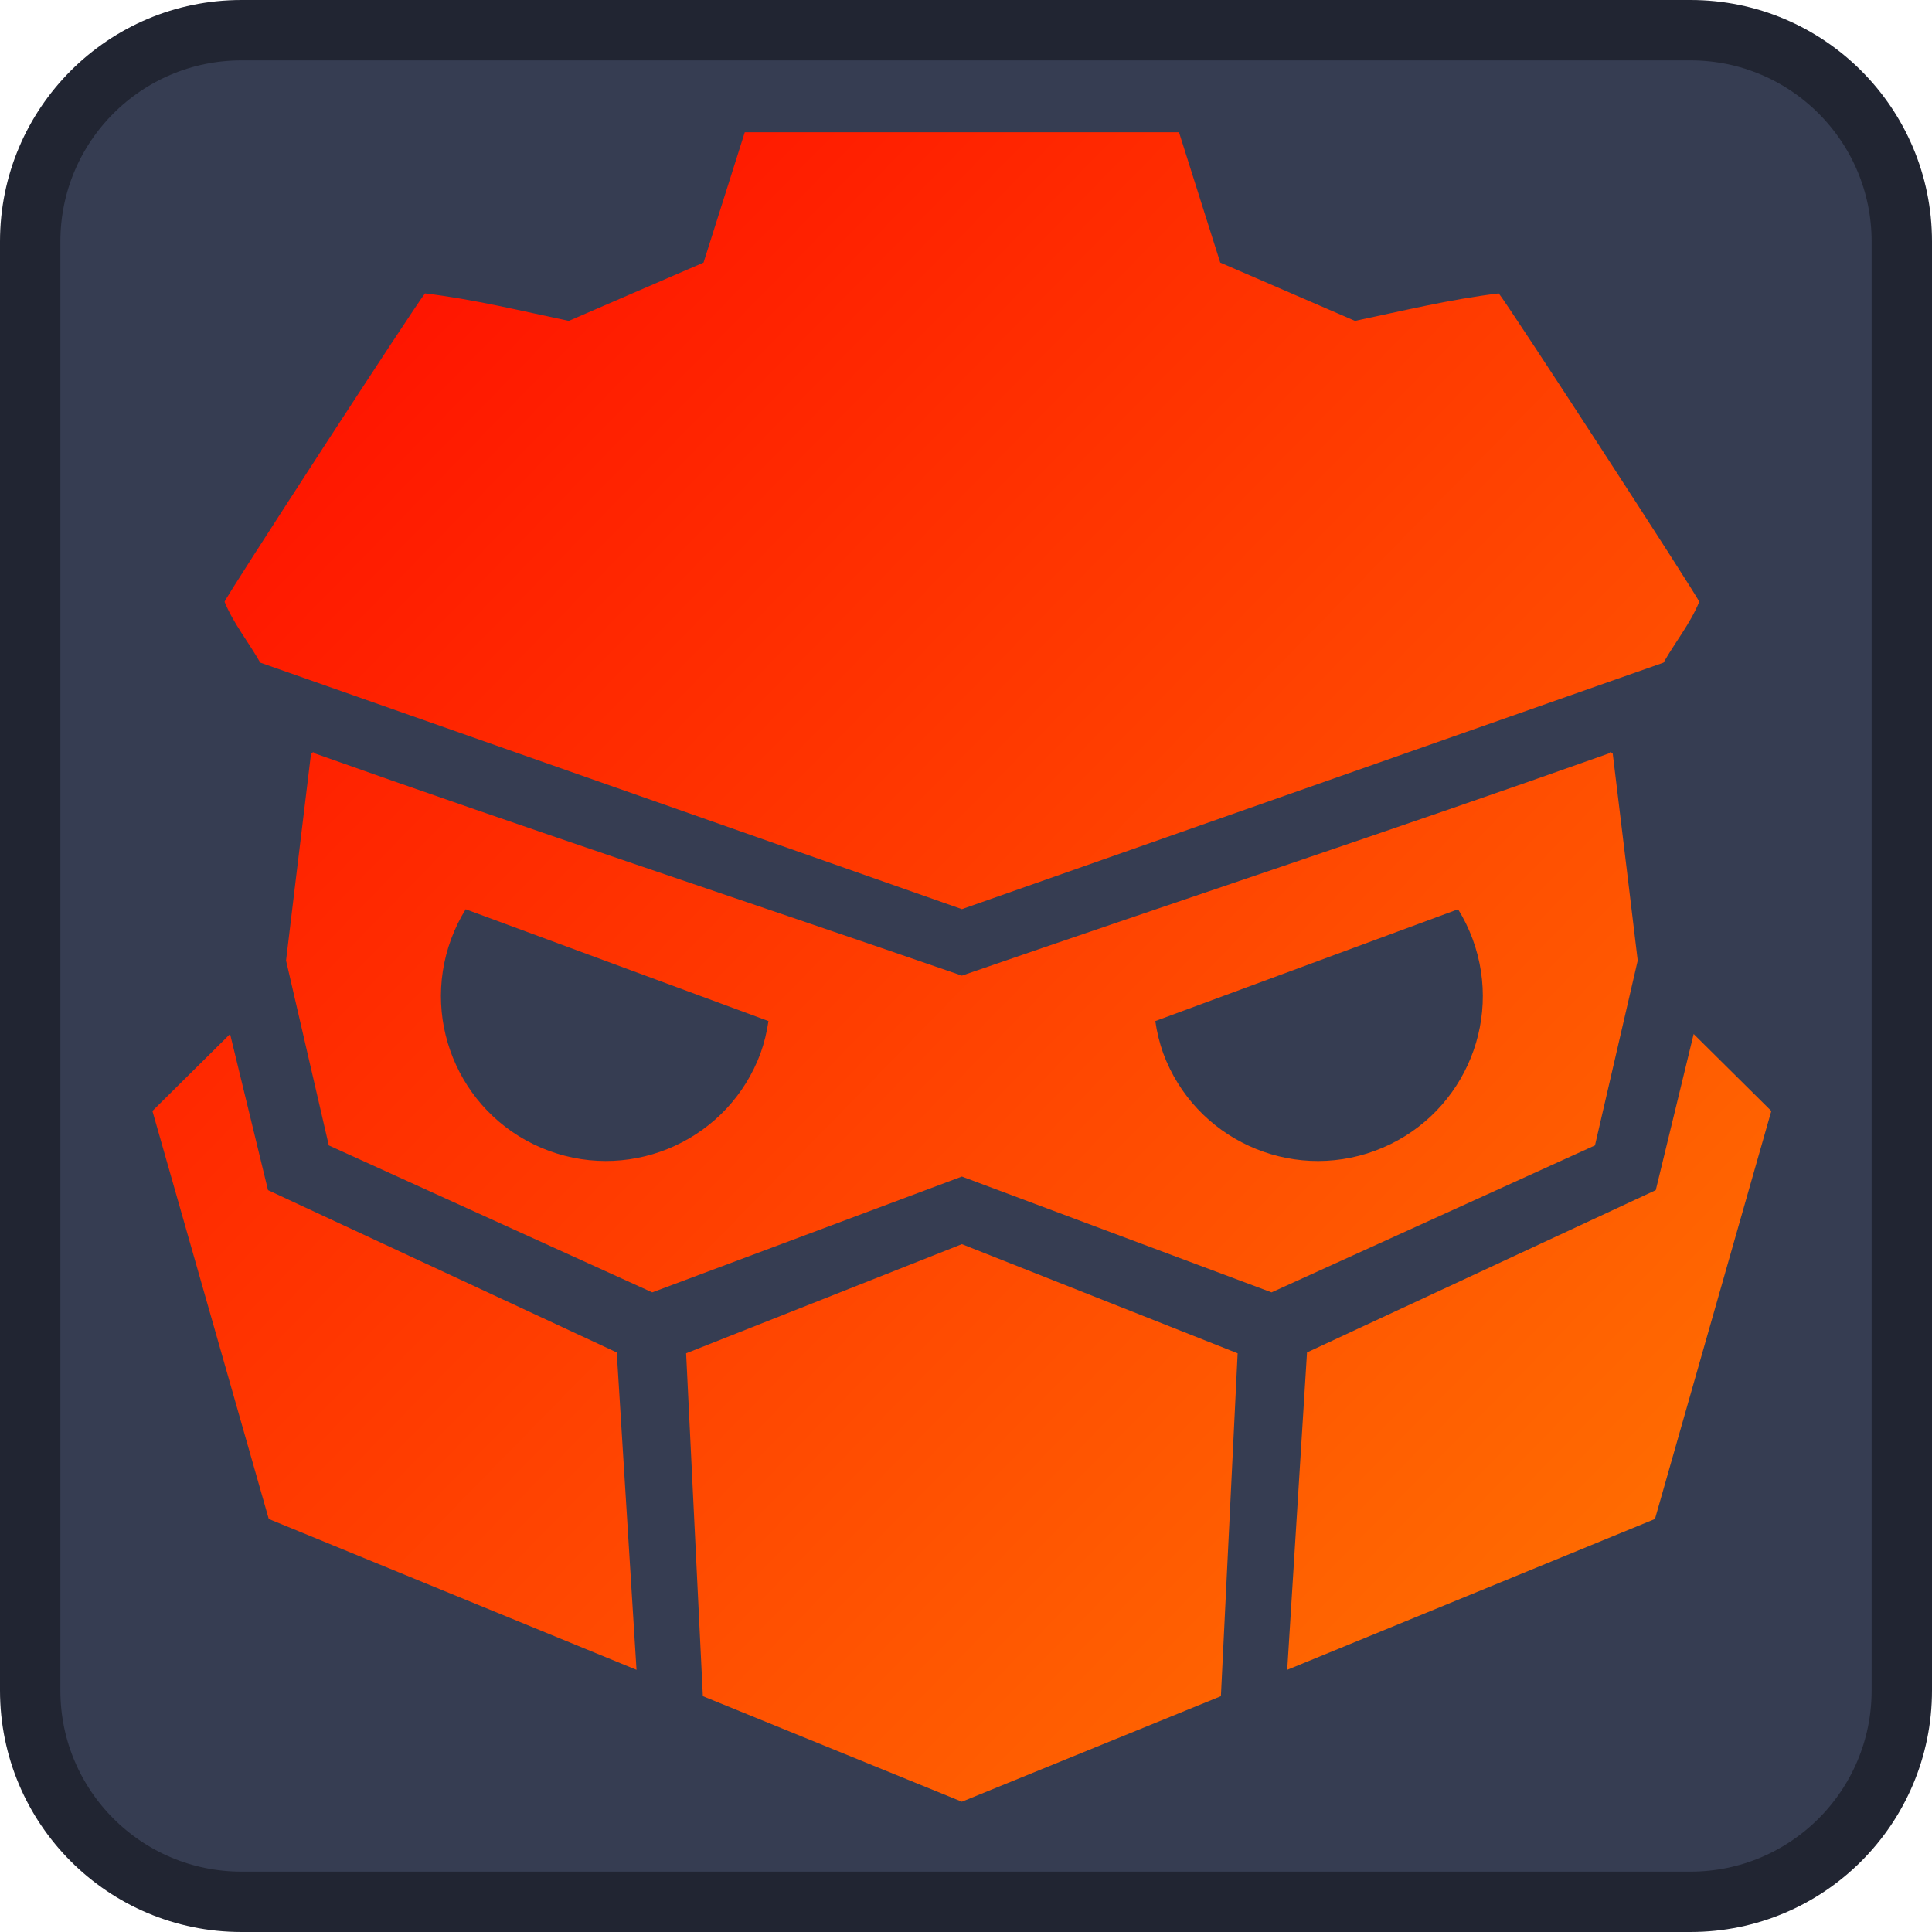
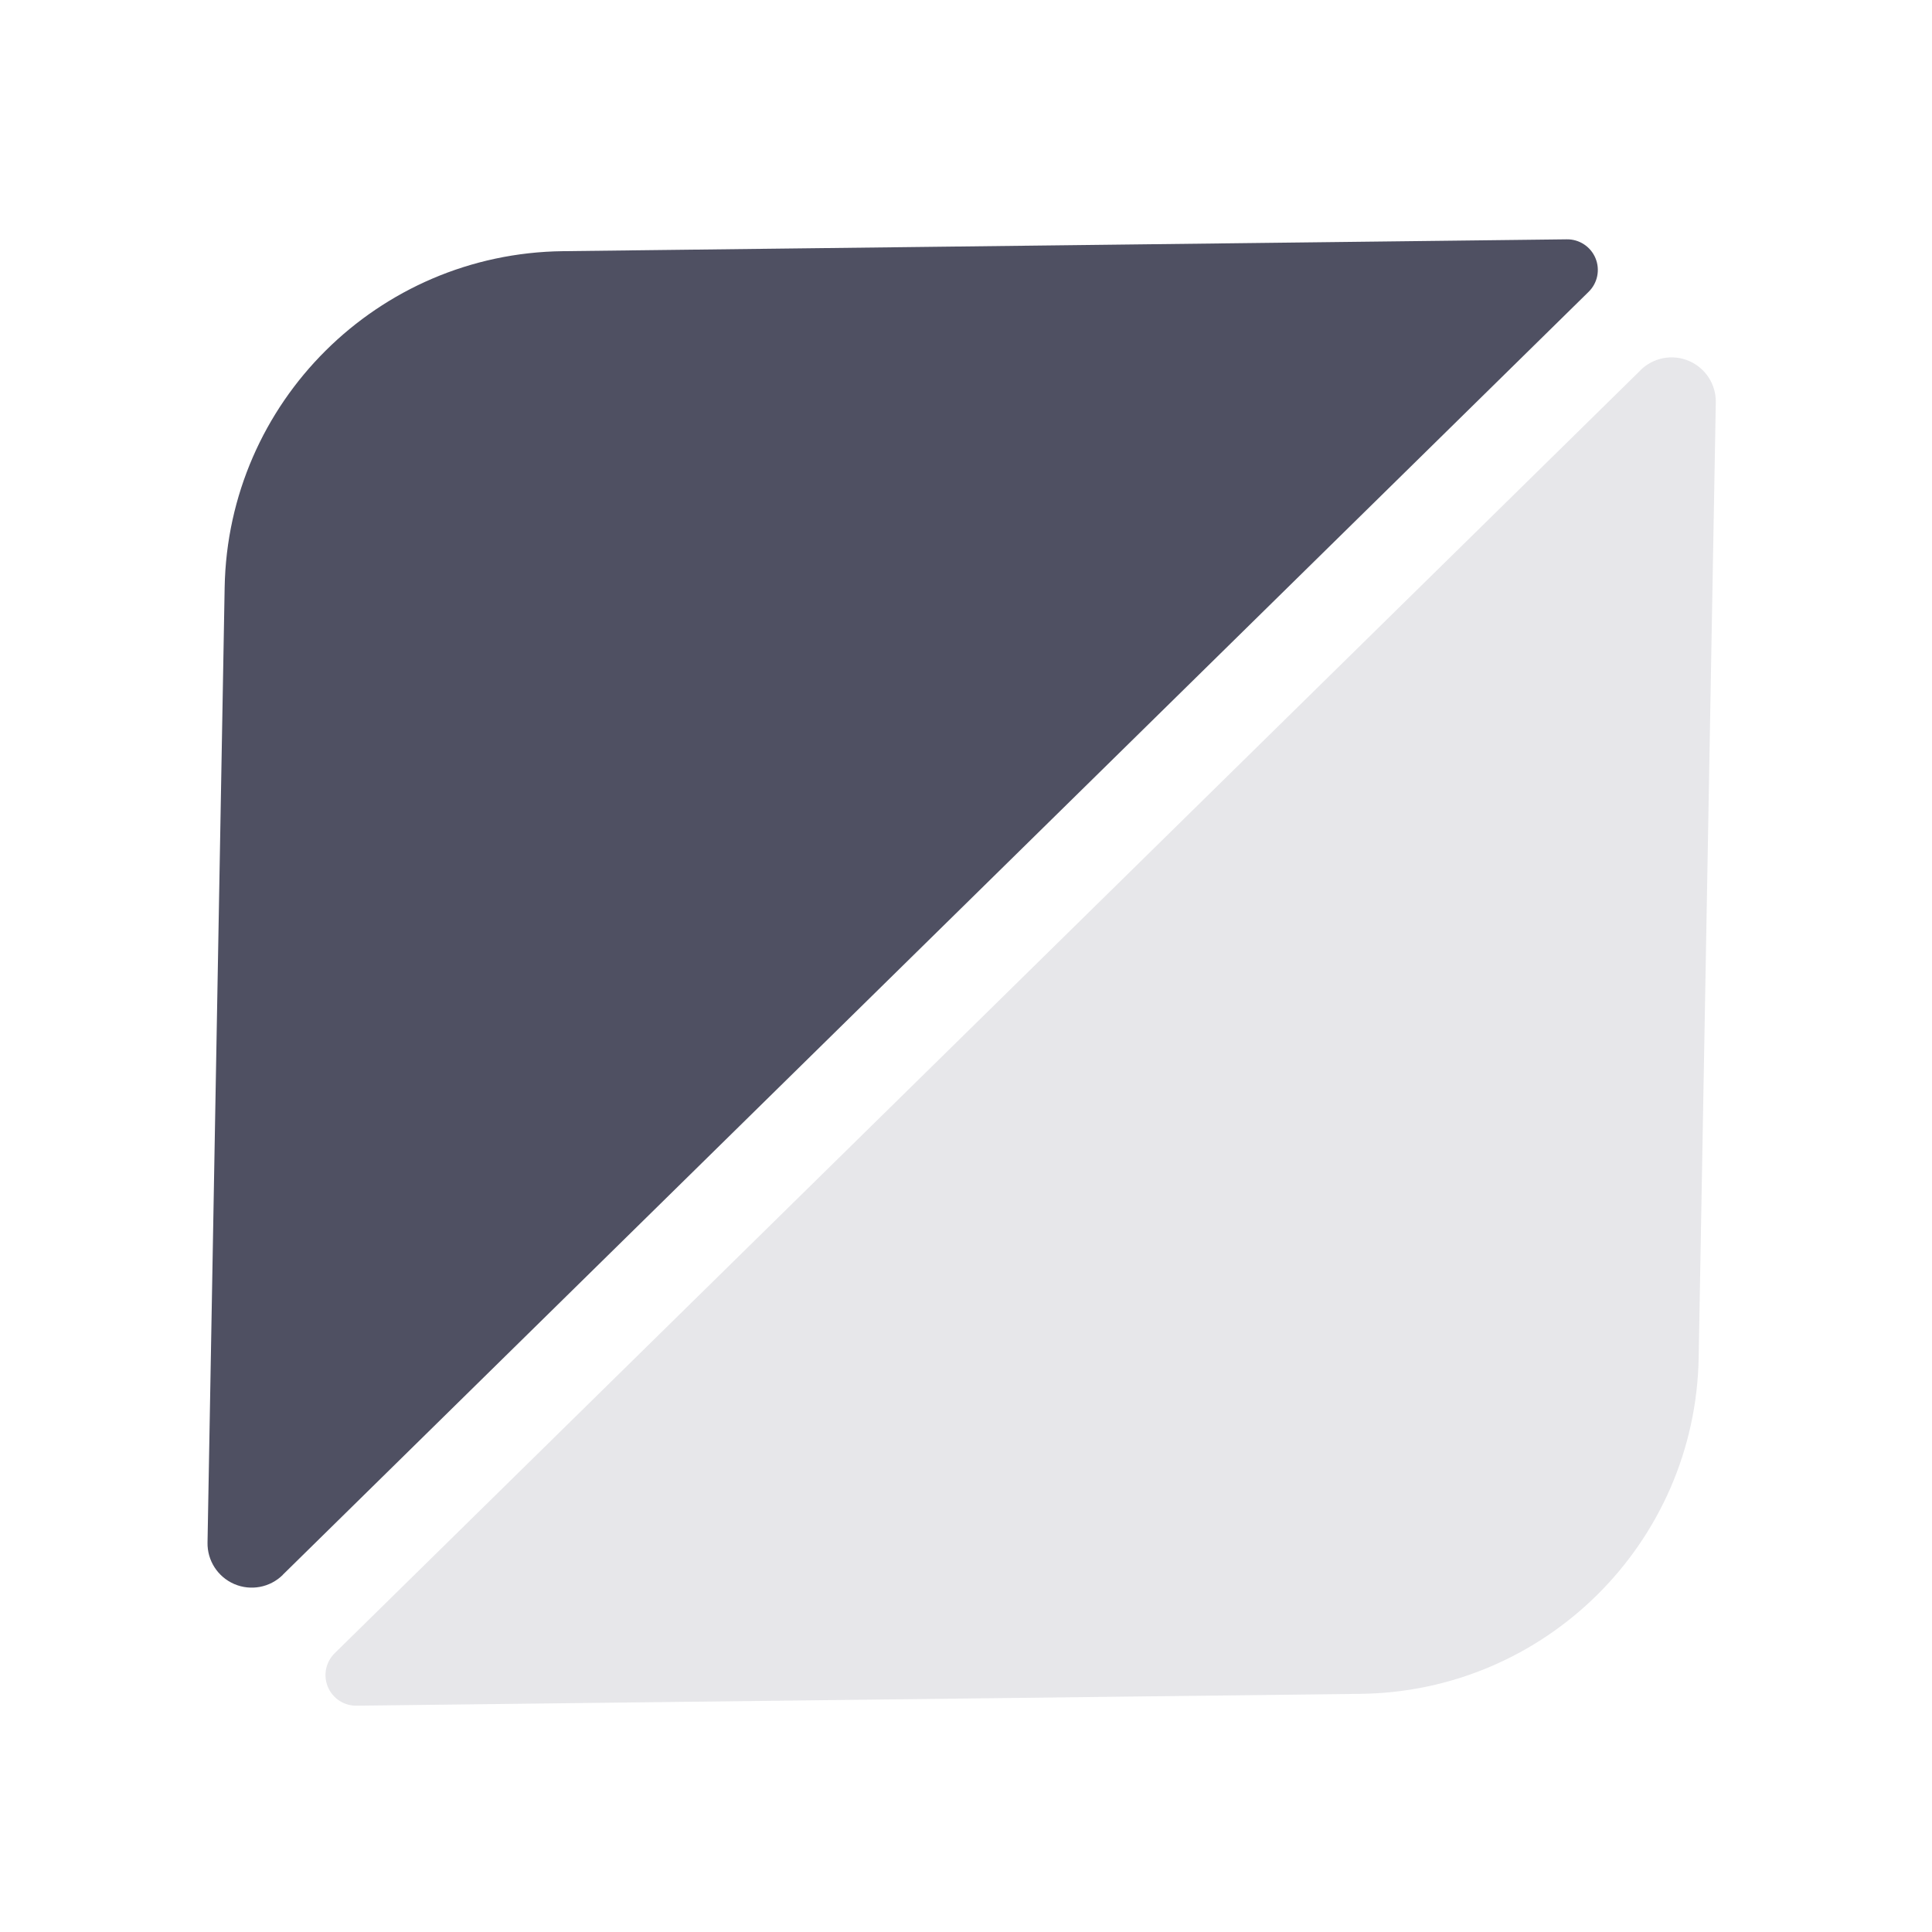
- <svg xmlns="http://www.w3.org/2000/svg" xmlns:xlink="http://www.w3.org/1999/xlink" width="128" height="128">
-   <defs>
-     <linearGradient xlink:href="#a" id="b" x1="455.851" x2="528.307" y1="527.88" y2="598.77" gradientTransform="translate(-524.666 -618.75)scale(1.20576)" gradientUnits="userSpaceOnUse" />
-     <linearGradient id="a">
-       <stop offset="0" stop-color="#ff1300" />
-       <stop offset="1" stop-color="#ff6e01" />
-     </linearGradient>
-   </defs>
-   <rect width="124" height="124" x="2" y="2" fill="#363d52" stroke="#212532" stroke-width="4" rx="14" />
-   <path fill="url(#b)" d="m 49.343,8.763 -2.732,8.634 c -2.976,1.287 -5.952,2.574 -8.928,3.863 -3.158,-0.665 -6.323,-1.435 -9.523,-1.821 -0.505,0.569 -13.285,20.227 -13.282,20.431 0.589,1.442 1.6,2.683 2.365,4.032 l 46.485,16.331 46.485,-16.331 c 0.765,-1.349 1.776,-2.59 2.365,-4.032 0.004,-0.203 -12.777,-19.862 -13.282,-20.431 -3.2,0.386 -6.365,1.156 -9.523,1.821 C 86.797,19.971 83.82,18.684 80.844,17.397 L 78.112,8.763 Z M 20.783,49.84 c -0.058,-0.019 -0.173,0.068 -0.178,0.097 C 20.046,54.503 18.952,63.639 18.952,63.639 l 2.832,12.247 21.428,9.737 20.516,-7.673 20.515,7.673 21.428,-9.737 2.832,-12.247 c 0,0 -1.094,-9.135 -1.654,-13.702 -0.006,-0.039 -0.209,-0.18 -0.209,-0.037 -14.028,4.987 -28.66,9.817 -42.913,14.737 -14.252,-4.919 -28.885,-9.749 -42.913,-14.737 0,-0.036 -0.013,-0.053 -0.032,-0.06 z m 10.07,10.401 20.059,7.407 a 10.925,10.925 0 0 1 -0.523,2.128 10.925,10.925 0 0 1 -14.033,6.464 10.925,10.925 0 0 1 -6.464,-14.033 10.925,10.925 0 0 1 0.961,-1.967 z m 65.748,0 a 10.925,10.925 0 0 1 0.961,1.967 10.925,10.925 0 0 1 -6.464,14.033 10.925,10.925 0 0 1 -14.033,-6.464 10.925,10.925 0 0 1 -0.523,-2.128 z m -81.357,8.265 -5.146,5.099 7.709,27.031 24.364,9.994 L 40.861,89.602 17.756,78.85 Z m 96.966,0 -2.511,10.344 -23.106,10.752 -1.311,21.028 24.364,-9.994 7.709,-27.031 z m -48.483,13.923 -18.27,7.231 1.109,22.716 17.161,6.992 17.161,-6.992 1.109,-22.716 z" style="font-variation-settings:normal;-inkscape-stroke:none" />
+ <svg xmlns="http://www.w3.org/2000/svg" width="128" height="128" viewBox="0 0 33.867 33.867" version="1.1" id="svg1" xml:space="preserve">
+   <defs id="defs1" />
+   <g id="layer1">
+     <g id="g9" transform="matrix(2.055785,0,0,2.055785,-20.63733,-36.39821)">
+       <path style="fill:#4f5062;fill-opacity:1;stroke-width:0.029;stroke-dasharray:none" d="M 72.913,31.134 84.048,20.194 A 0.261,0.261 67.413 0 0 83.861,19.746 l -8.559,0.101 a 2.919,2.919 135.176 0 0 -2.884,2.867 l -0.146,8.144 a 0.377,0.377 23.267 0 0 0.642,0.276 z" id="path6" transform="translate(-60.46374)" />
+       <path style="fill:#e7e7ea;fill-opacity:1;stroke-width:0.029;stroke-dasharray:none" d="M 72.913,31.134 84.048,20.194 A 0.261,0.261 67.413 0 0 83.861,19.746 l -8.559,0.101 a 2.919,2.919 135.176 0 0 -2.884,2.867 l -0.146,8.144 a 0.377,0.377 23.267 0 0 0.642,0.276 z" id="path7" transform="rotate(180,48.47056,25.99778)" />
+     </g>
+   </g>
</svg>
